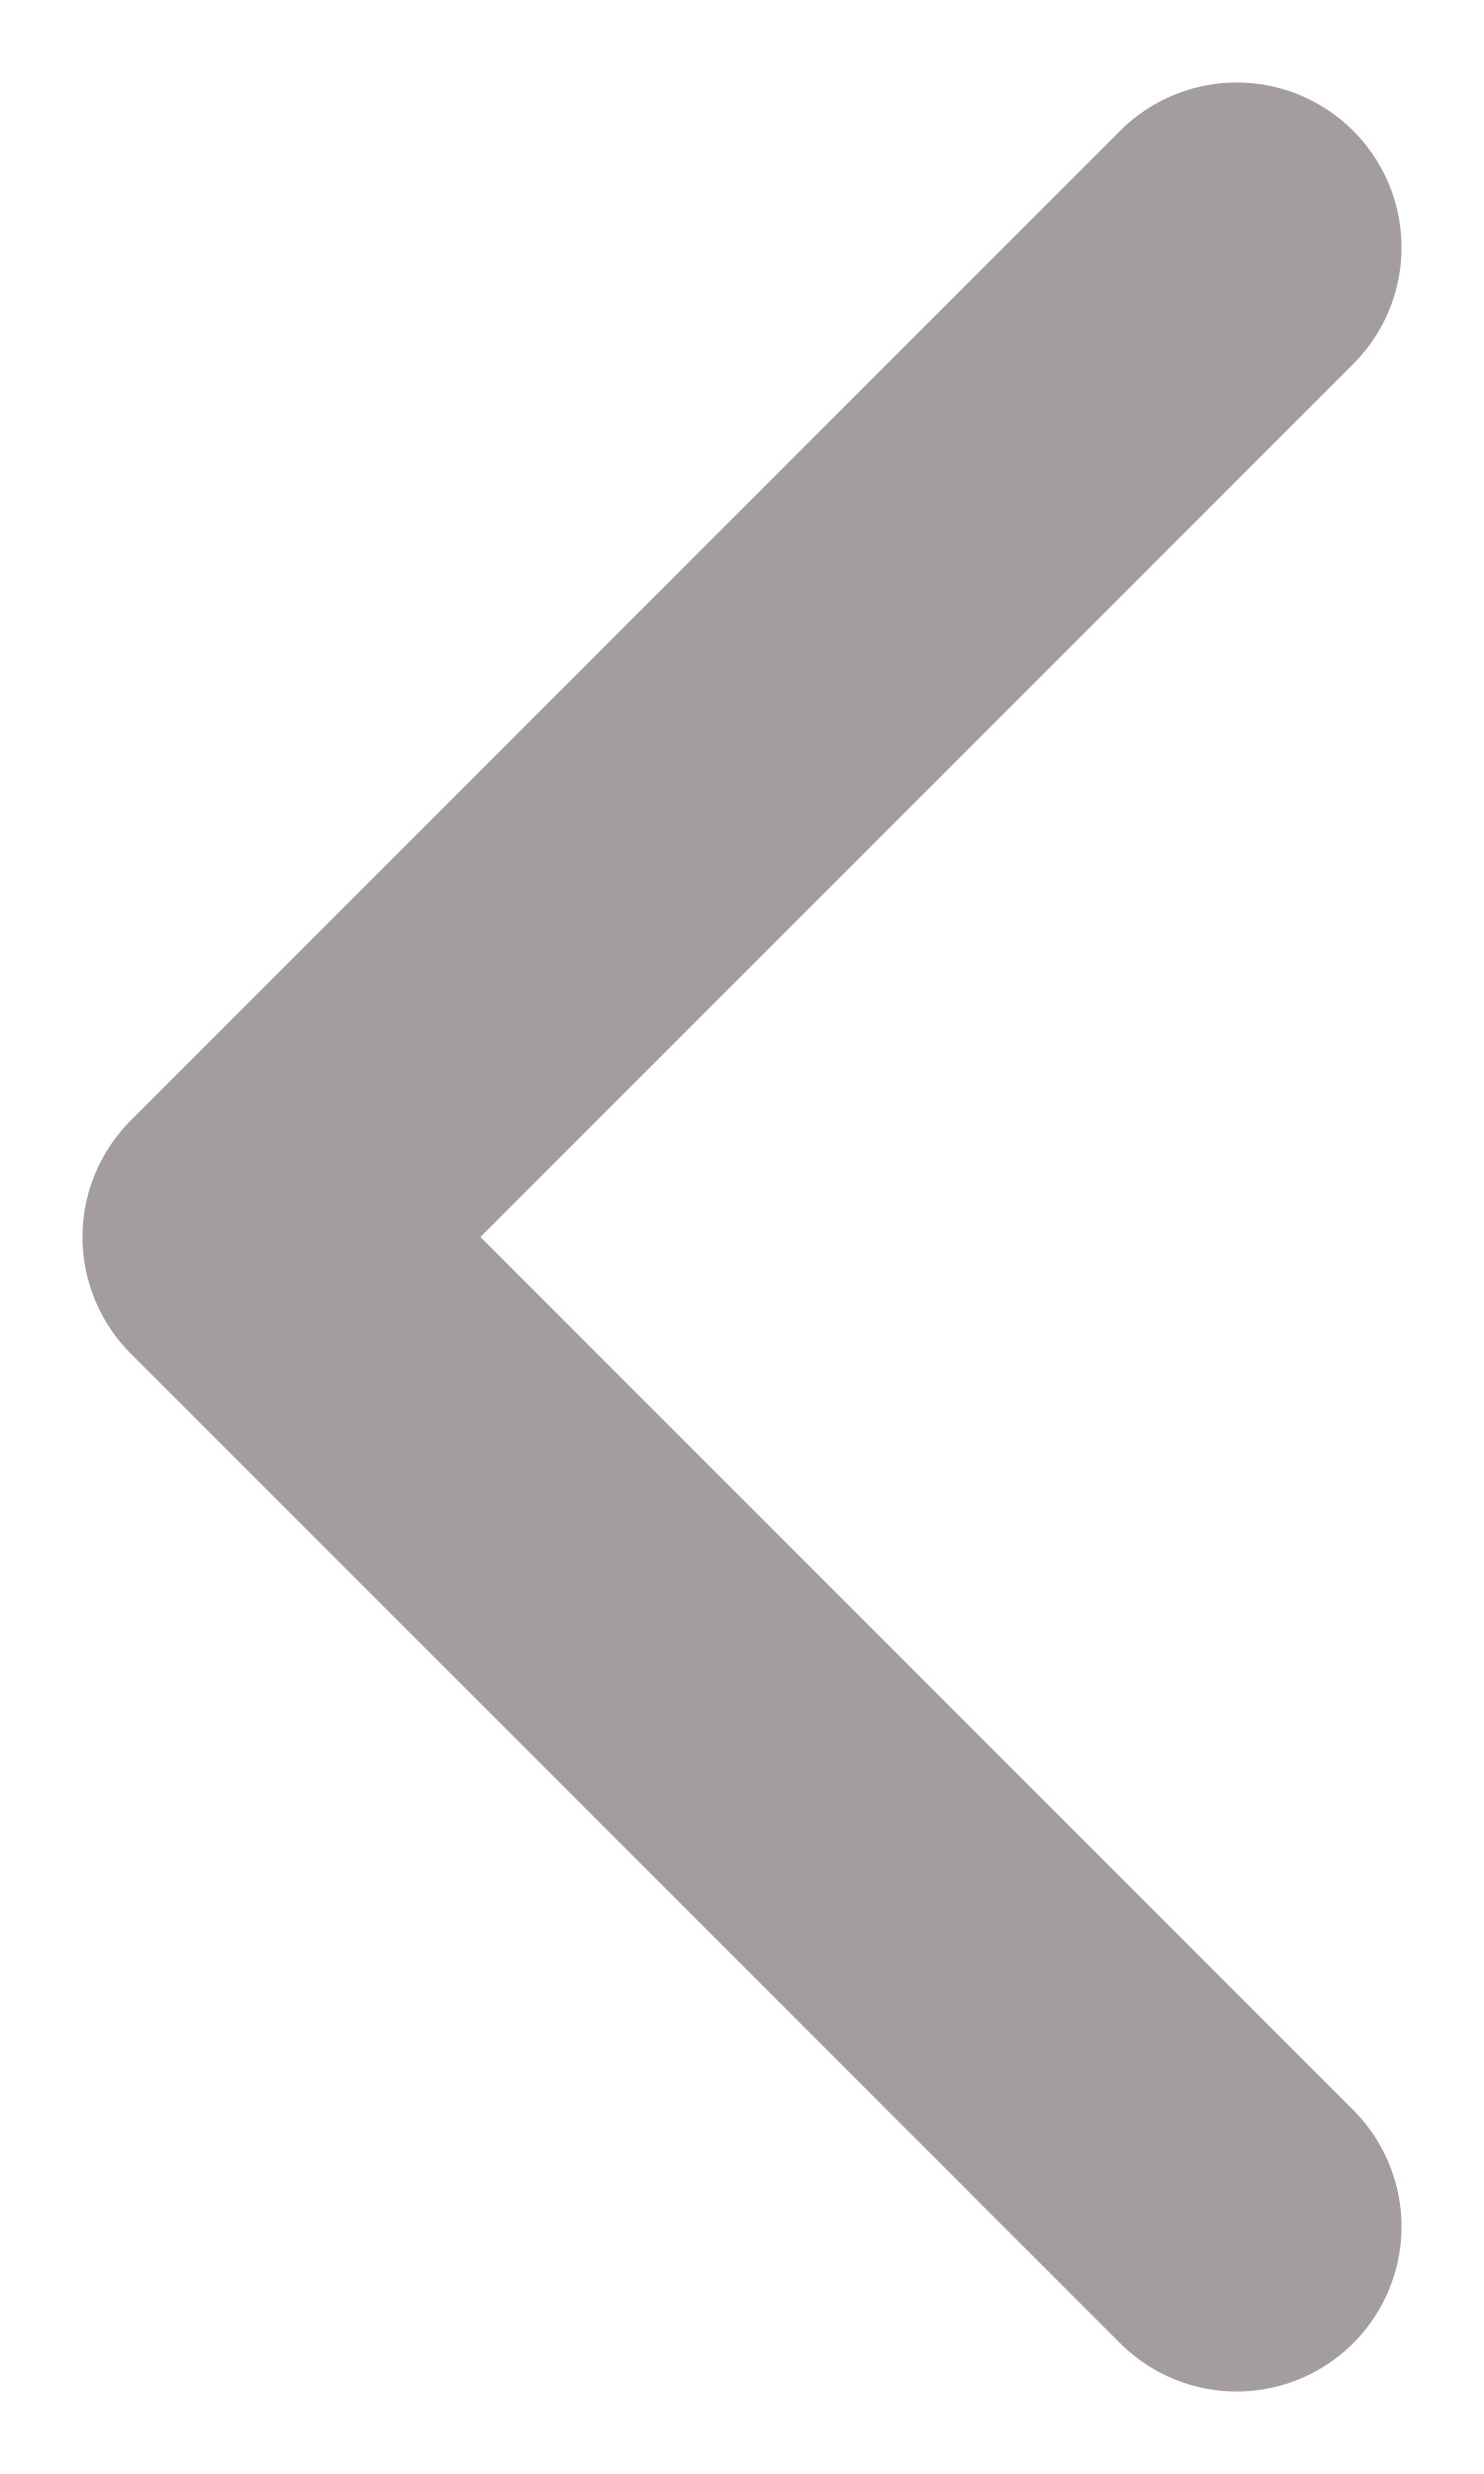
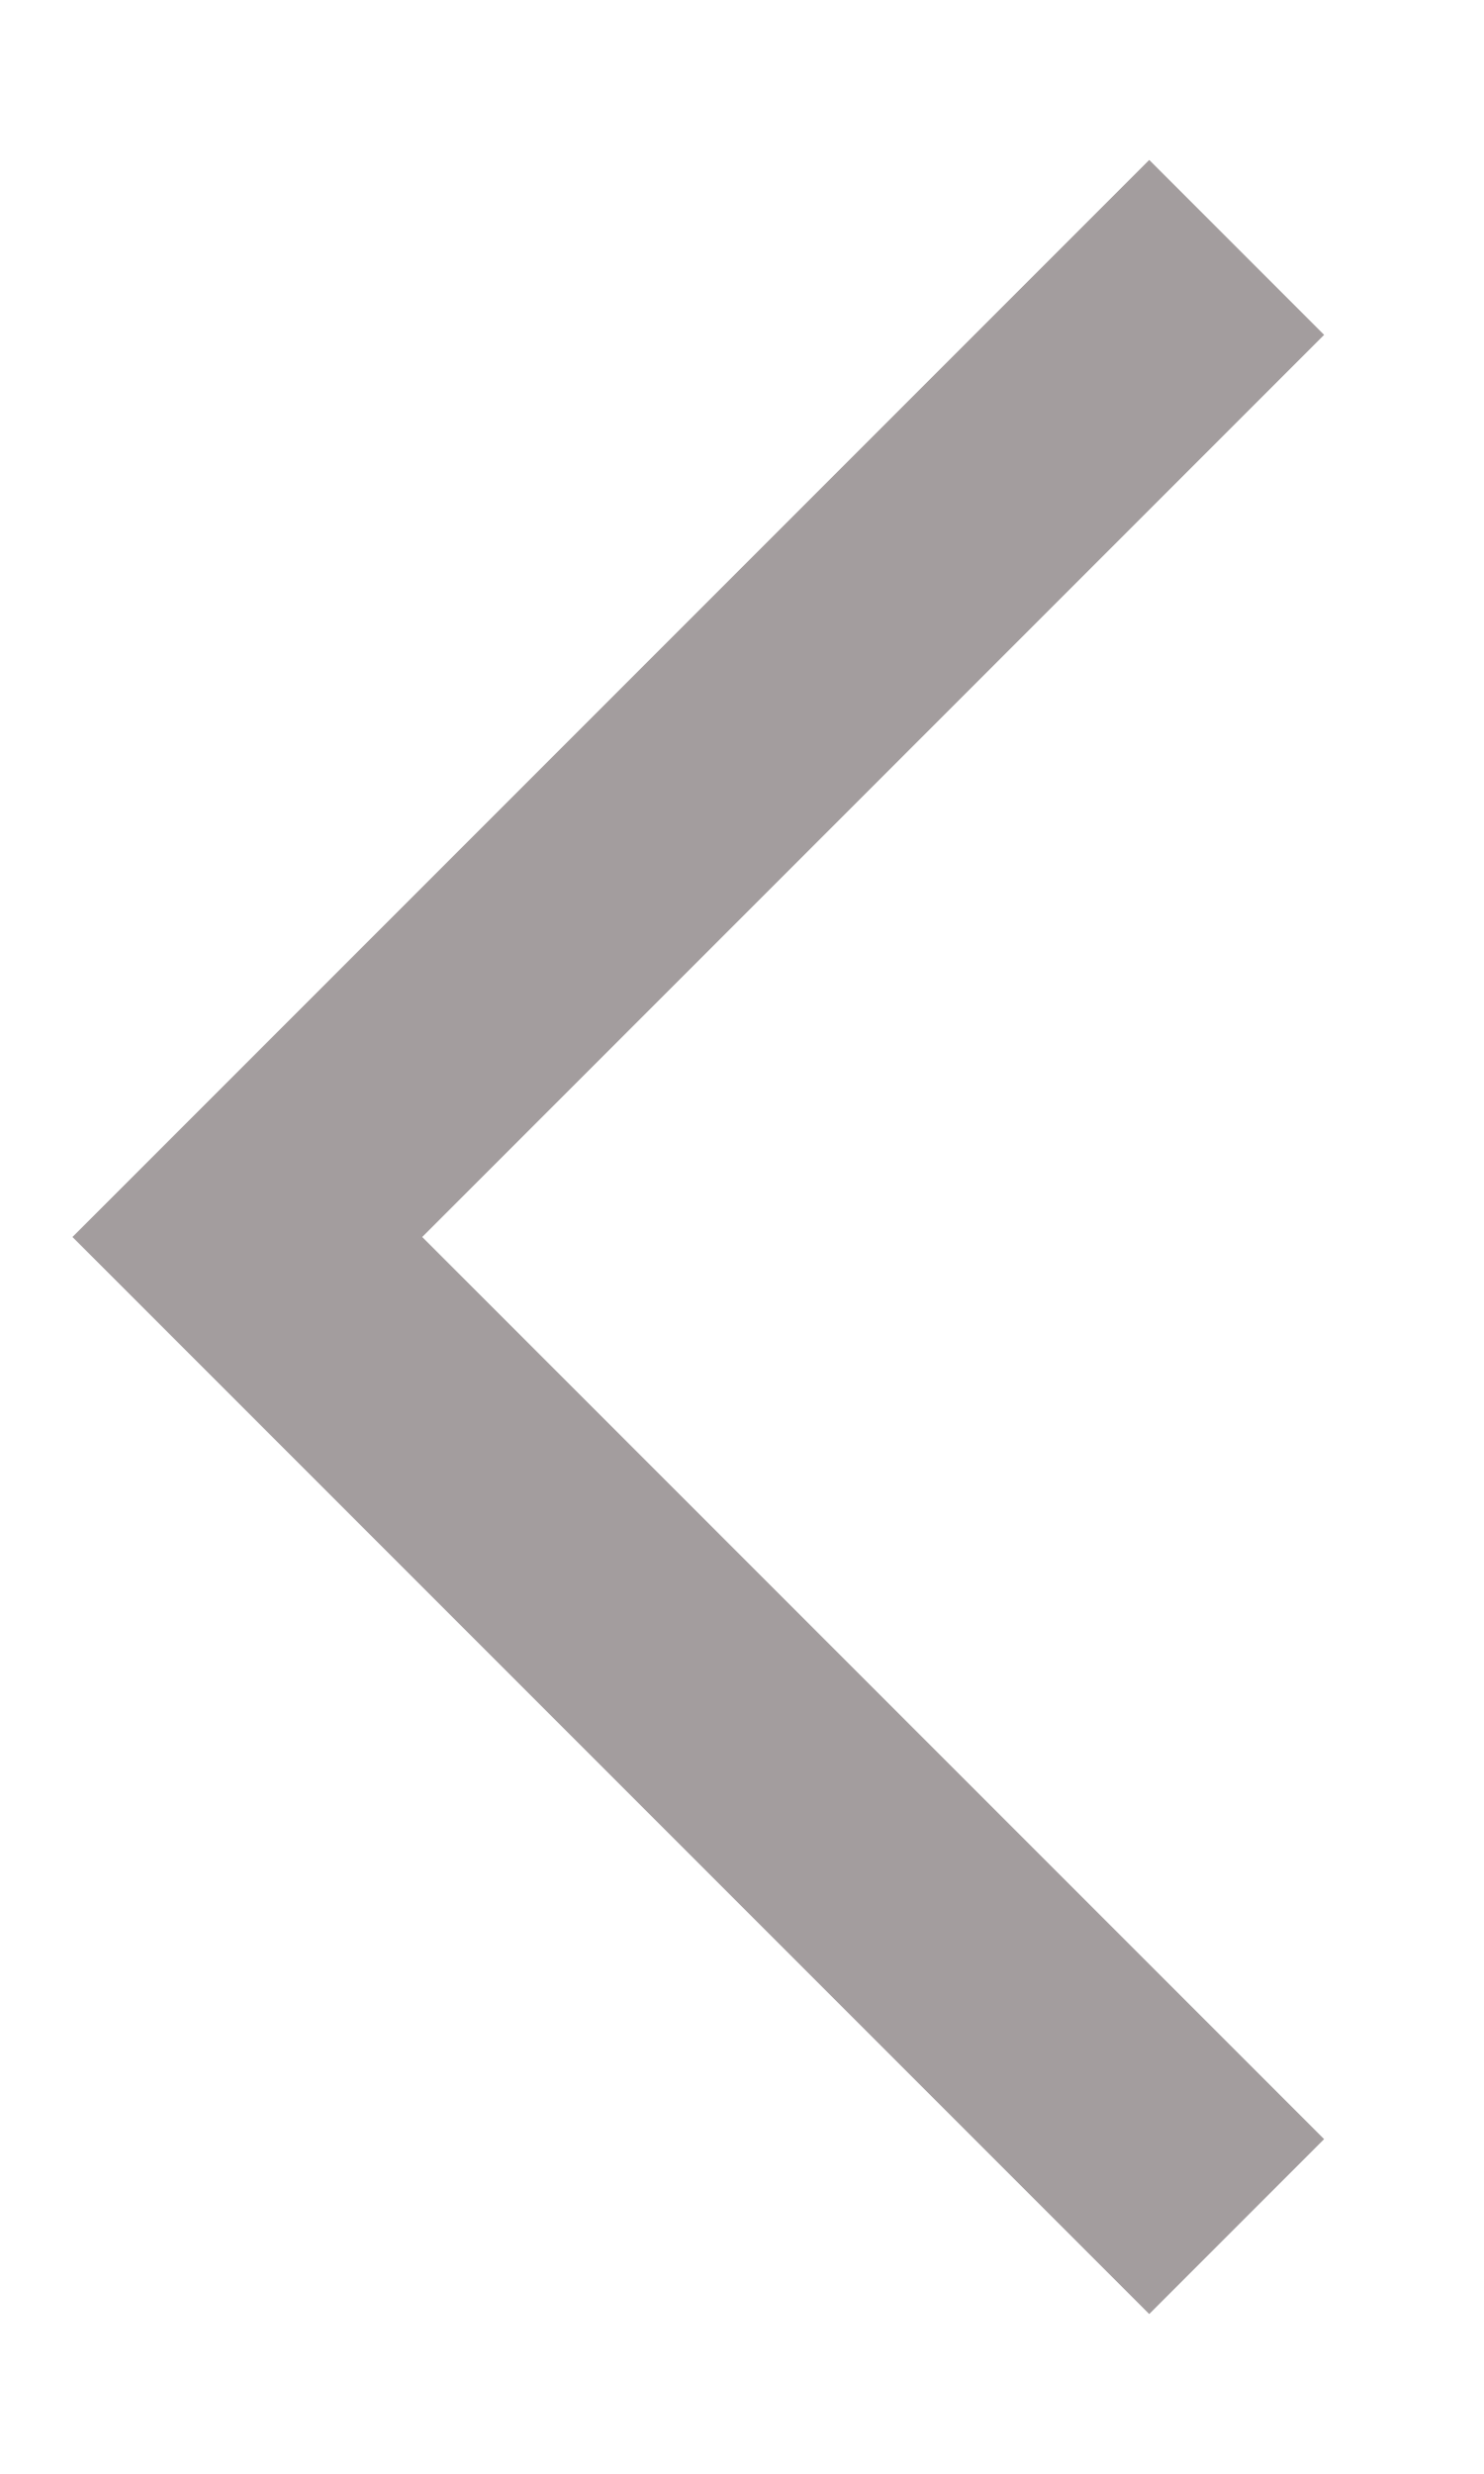
<svg xmlns="http://www.w3.org/2000/svg" width="6" height="10" viewBox="0 0 6 10" fill="none">
-   <path d="M5 9L1 5L5 1" stroke="#A39D9E" stroke-width="1.333" stroke-linecap="round" stroke-linejoin="round" />
+   <path d="M5 9L1 5L5 1" stroke="#A39D9E" strokeWidth="1.333" strokeLinecap="round" strokeLinejoin="round" />
</svg>
